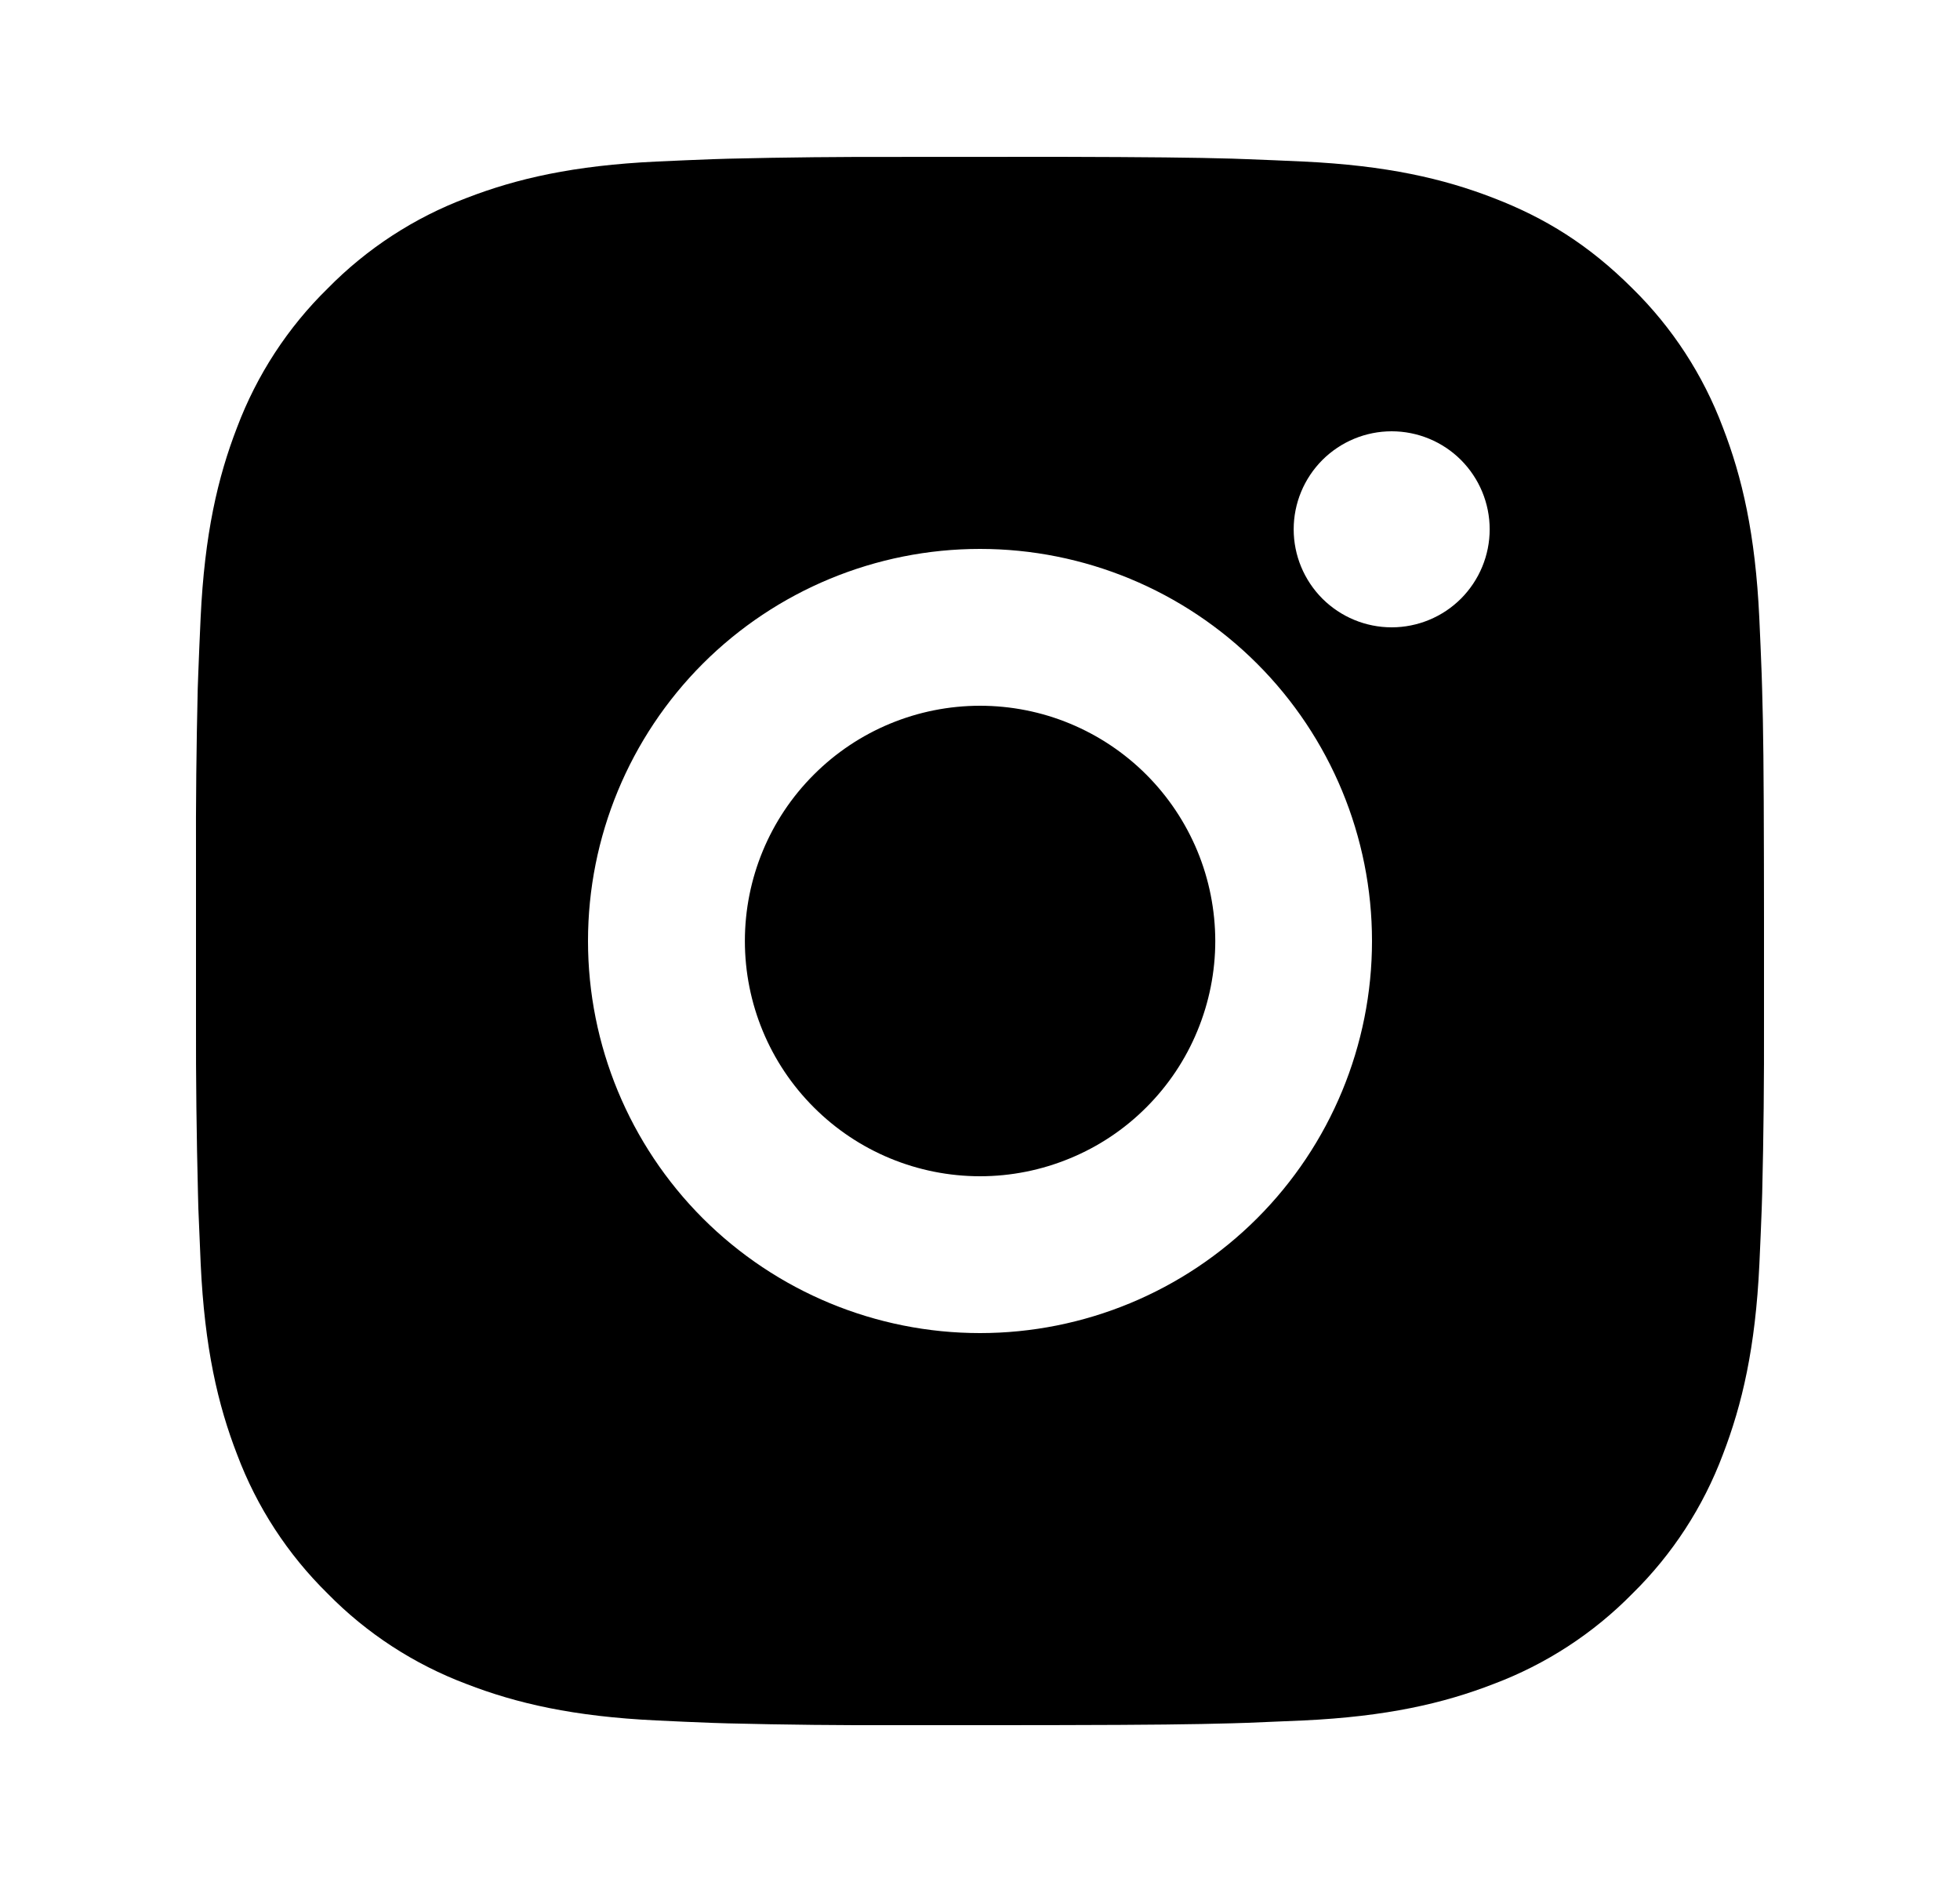
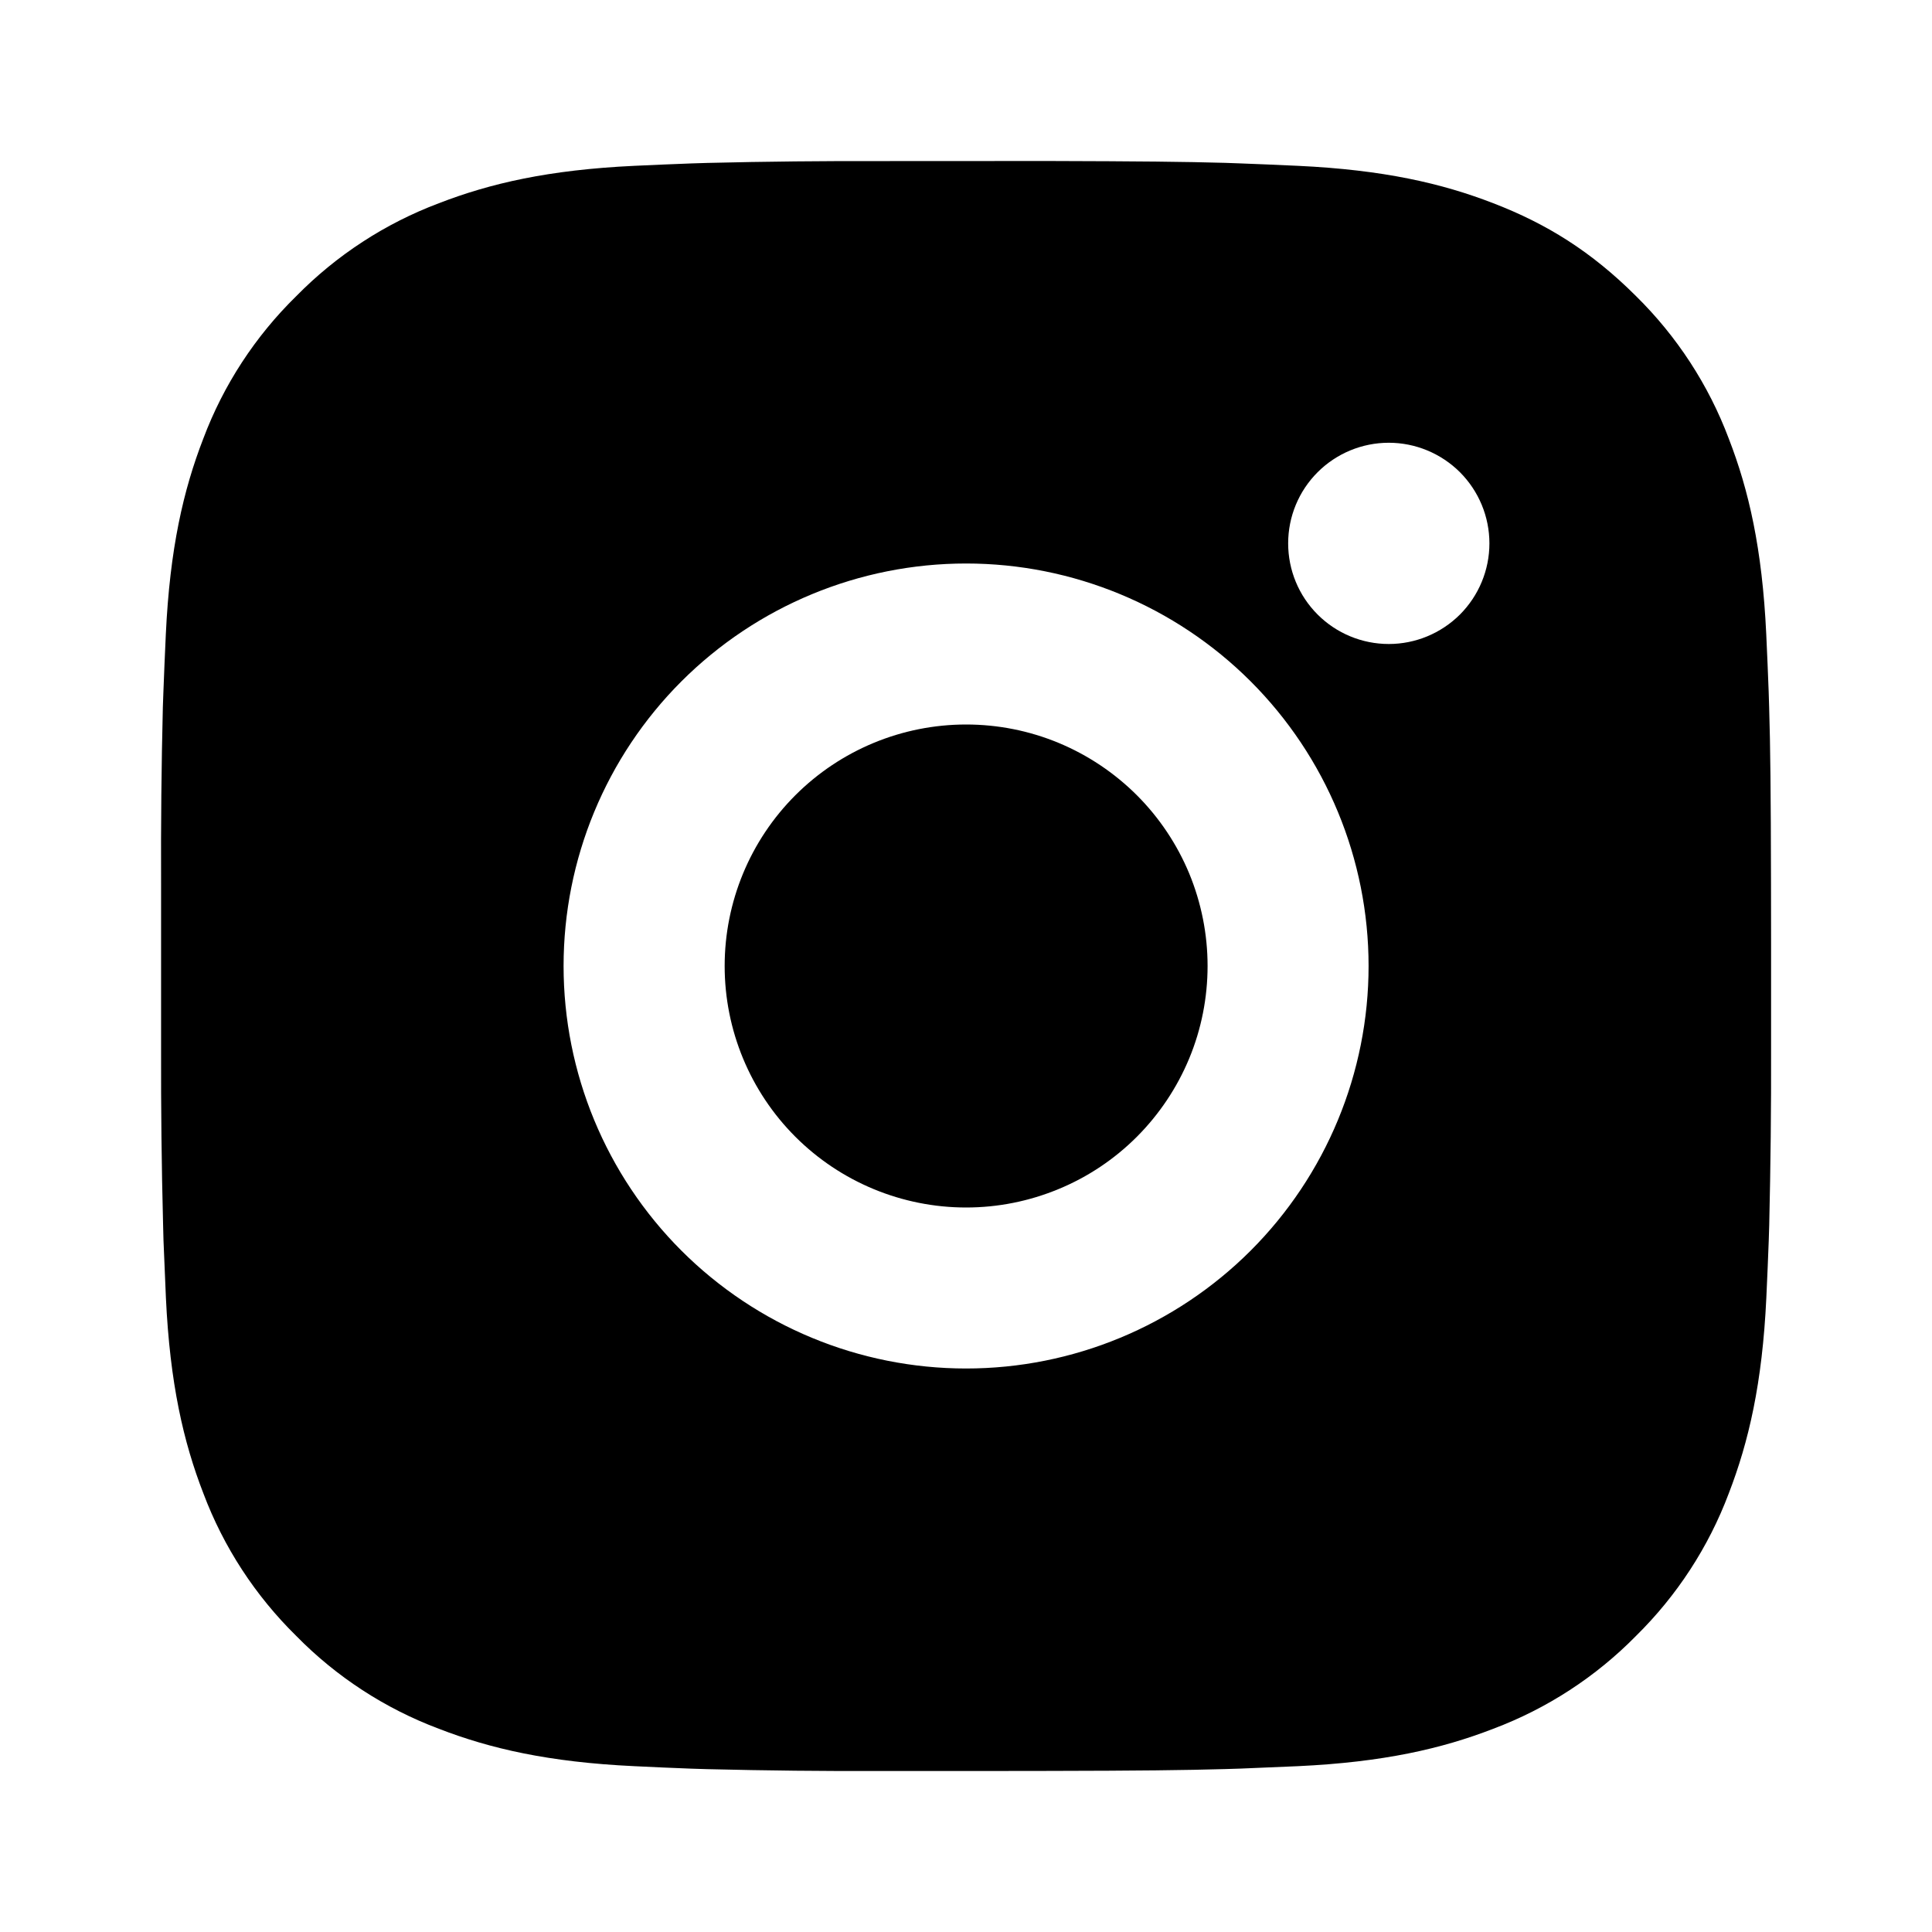
- <svg xmlns="http://www.w3.org/2000/svg" width="25" height="24" viewBox="0 0 25 24" fill="none">
-   <path d="M13.528 2C14.653 2.003 15.224 2.009 15.717 2.023L15.911 2.03C16.135 2.038 16.356 2.048 16.623 2.06C17.687 2.11 18.413 2.278 19.05 2.525C19.71 2.779 20.266 3.123 20.822 3.678C21.331 4.178 21.724 4.782 21.975 5.45C22.222 6.087 22.39 6.813 22.44 7.878C22.452 8.144 22.462 8.365 22.47 8.59L22.476 8.784C22.491 9.276 22.497 9.847 22.499 10.972L22.5 11.718V13.028C22.502 13.757 22.495 14.487 22.477 15.216L22.471 15.41C22.463 15.635 22.453 15.856 22.441 16.122C22.391 17.187 22.221 17.912 21.975 18.55C21.724 19.218 21.331 19.822 20.822 20.322C20.322 20.831 19.718 21.224 19.05 21.475C18.413 21.722 17.687 21.89 16.623 21.94L15.911 21.97L15.717 21.976C15.224 21.99 14.653 21.997 13.528 21.999L12.782 22H11.473C10.743 22.003 10.014 21.995 9.284 21.977L9.09 21.971C8.853 21.962 8.615 21.952 8.378 21.94C7.314 21.89 6.588 21.722 5.95 21.475C5.283 21.224 4.678 20.831 4.179 20.322C3.67 19.822 3.276 19.218 3.025 18.55C2.778 17.913 2.61 17.187 2.56 16.122L2.53 15.41L2.525 15.216C2.507 14.487 2.498 13.757 2.5 13.028V10.972C2.497 10.243 2.505 9.513 2.522 8.784L2.529 8.59C2.537 8.365 2.547 8.144 2.559 7.878C2.609 6.813 2.777 6.088 3.024 5.45C3.276 4.782 3.67 4.177 4.18 3.678C4.679 3.17 5.283 2.776 5.95 2.525C6.588 2.278 7.313 2.11 8.378 2.06C8.644 2.048 8.866 2.038 9.09 2.03L9.284 2.024C10.013 2.006 10.743 1.999 11.472 2.001L13.528 2ZM12.5 7C11.174 7 9.902 7.527 8.964 8.464C8.027 9.402 7.5 10.674 7.5 12C7.5 13.326 8.027 14.598 8.964 15.536C9.902 16.473 11.174 17 12.5 17C13.826 17 15.098 16.473 16.035 15.536C16.973 14.598 17.5 13.326 17.5 12C17.5 10.674 16.973 9.402 16.035 8.464C15.098 7.527 13.826 7 12.5 7ZM12.5 9C12.894 9 13.284 9.077 13.648 9.228C14.012 9.379 14.343 9.6 14.621 9.878C14.9 10.157 15.121 10.488 15.272 10.851C15.423 11.215 15.5 11.605 15.501 11.999C15.501 12.393 15.423 12.784 15.272 13.148C15.122 13.512 14.901 13.842 14.622 14.121C14.344 14.4 14.013 14.621 13.649 14.771C13.285 14.922 12.895 15 12.501 15C11.705 15 10.942 14.684 10.38 14.121C9.817 13.559 9.501 12.796 9.501 12C9.501 11.204 9.817 10.441 10.38 9.879C10.942 9.316 11.705 9 12.501 9M17.751 5.5C17.419 5.5 17.102 5.632 16.867 5.866C16.633 6.101 16.501 6.418 16.501 6.75C16.501 7.082 16.633 7.399 16.867 7.634C17.102 7.868 17.419 8 17.751 8C18.082 8 18.401 7.868 18.635 7.634C18.869 7.399 19.001 7.082 19.001 6.75C19.001 6.418 18.869 6.101 18.635 5.866C18.401 5.632 18.082 5.5 17.751 5.5Z" fill="currentColor" />
+ <svg xmlns="http://www.w3.org/2000/svg" width="24" height="24" viewBox="0 0 24 24" fill="none">
+   <path d="M13.029 2C14.154 2.003 14.725 2.009 15.218 2.023L15.412 2.03C15.636 2.038 15.857 2.048 16.124 2.06C17.188 2.11 17.914 2.278 18.551 2.525C19.211 2.779 19.767 3.123 20.323 3.678C20.831 4.178 21.225 4.782 21.476 5.45C21.723 6.087 21.891 6.813 21.941 7.878C21.953 8.144 21.963 8.365 21.971 8.59L21.977 8.784C21.992 9.276 21.998 9.847 22 10.972L22.001 11.718V13.028C22.003 13.757 21.995 14.487 21.978 15.216L21.972 15.41C21.964 15.635 21.954 15.856 21.942 16.122C21.892 17.187 21.722 17.912 21.476 18.55C21.225 19.218 20.831 19.822 20.323 20.322C19.823 20.831 19.218 21.224 18.551 21.475C17.914 21.722 17.188 21.89 16.124 21.94L15.412 21.97L15.218 21.976C14.725 21.99 14.154 21.997 13.029 21.999L12.283 22H10.974C10.244 22.003 9.514 21.995 8.785 21.977L8.591 21.971C8.353 21.962 8.116 21.952 7.879 21.94C6.815 21.89 6.089 21.722 5.451 21.475C4.783 21.224 4.179 20.831 3.68 20.322C3.171 19.822 2.777 19.218 2.526 18.55C2.279 17.913 2.111 17.187 2.061 16.122L2.031 15.41L2.026 15.216C2.007 14.487 1.999 13.757 2.001 13.028V10.972C1.998 10.243 2.005 9.513 2.023 8.784L2.03 8.59C2.038 8.365 2.048 8.144 2.06 7.878C2.11 6.813 2.278 6.088 2.525 5.45C2.776 4.782 3.171 4.177 3.681 3.678C4.18 3.17 4.784 2.776 5.451 2.525C6.089 2.278 6.814 2.11 7.879 2.06C8.145 2.048 8.367 2.038 8.591 2.03L8.785 2.024C9.514 2.006 10.243 1.999 10.973 2.001L13.029 2ZM12.001 7C10.675 7 9.403 7.527 8.465 8.464C7.527 9.402 7.001 10.674 7.001 12C7.001 13.326 7.527 14.598 8.465 15.536C9.403 16.473 10.675 17 12.001 17C13.327 17 14.598 16.473 15.536 15.536C16.474 14.598 17.001 13.326 17.001 12C17.001 10.674 16.474 9.402 15.536 8.464C14.598 7.527 13.327 7 12.001 7ZM12.001 9C12.395 9 12.785 9.077 13.149 9.228C13.513 9.379 13.843 9.6 14.122 9.878C14.401 10.157 14.622 10.488 14.773 10.851C14.923 11.215 15.001 11.605 15.001 11.999C15.001 12.393 14.924 12.784 14.773 13.148C14.622 13.512 14.401 13.842 14.123 14.121C13.844 14.4 13.514 14.621 13.15 14.771C12.786 14.922 12.396 15 12.002 15C11.206 15 10.443 14.684 9.88 14.121C9.318 13.559 9.002 12.796 9.002 12C9.002 11.204 9.318 10.441 9.88 9.879C10.443 9.316 11.206 9 12.002 9M17.252 5.5C16.92 5.5 16.602 5.632 16.368 5.866C16.133 6.101 16.002 6.418 16.002 6.75C16.002 7.082 16.133 7.399 16.368 7.634C16.602 7.868 16.92 8 17.252 8C17.583 8 17.901 7.868 18.136 7.634C18.37 7.399 18.502 7.082 18.502 6.75C18.502 6.418 18.37 6.101 18.136 5.866C17.901 5.632 17.583 5.5 17.252 5.5Z" fill="currentColor" />
</svg>
